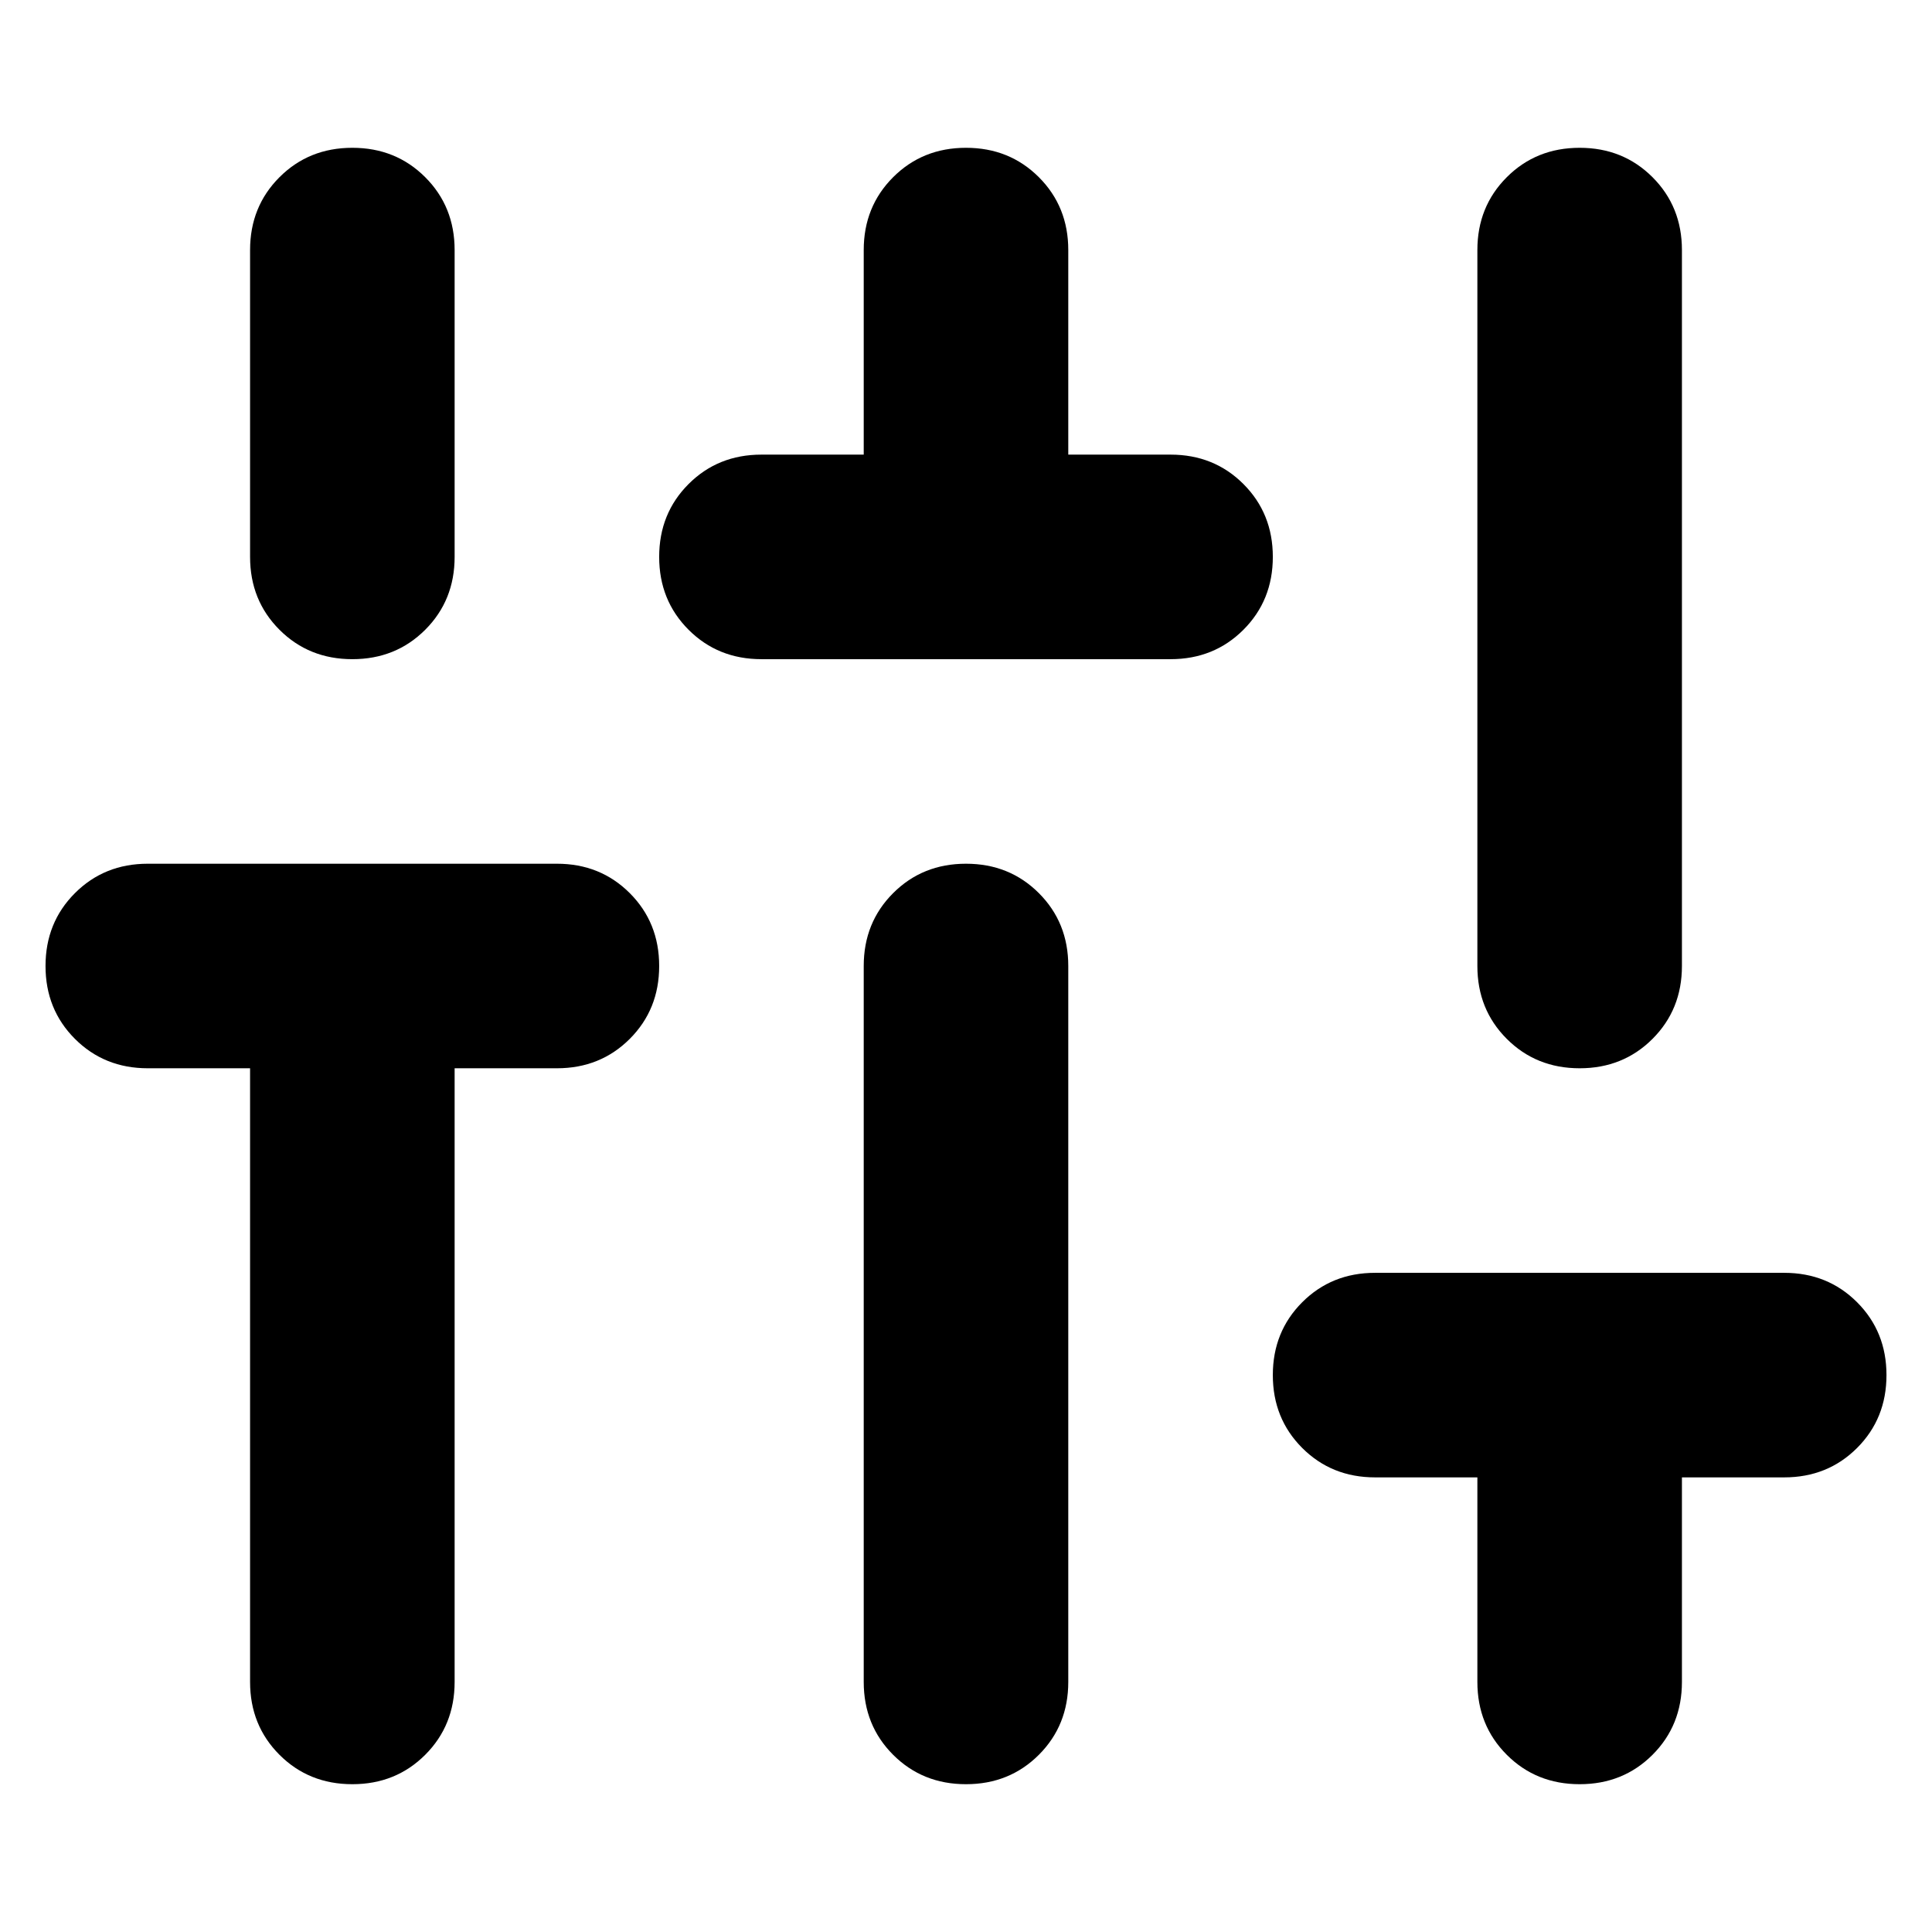
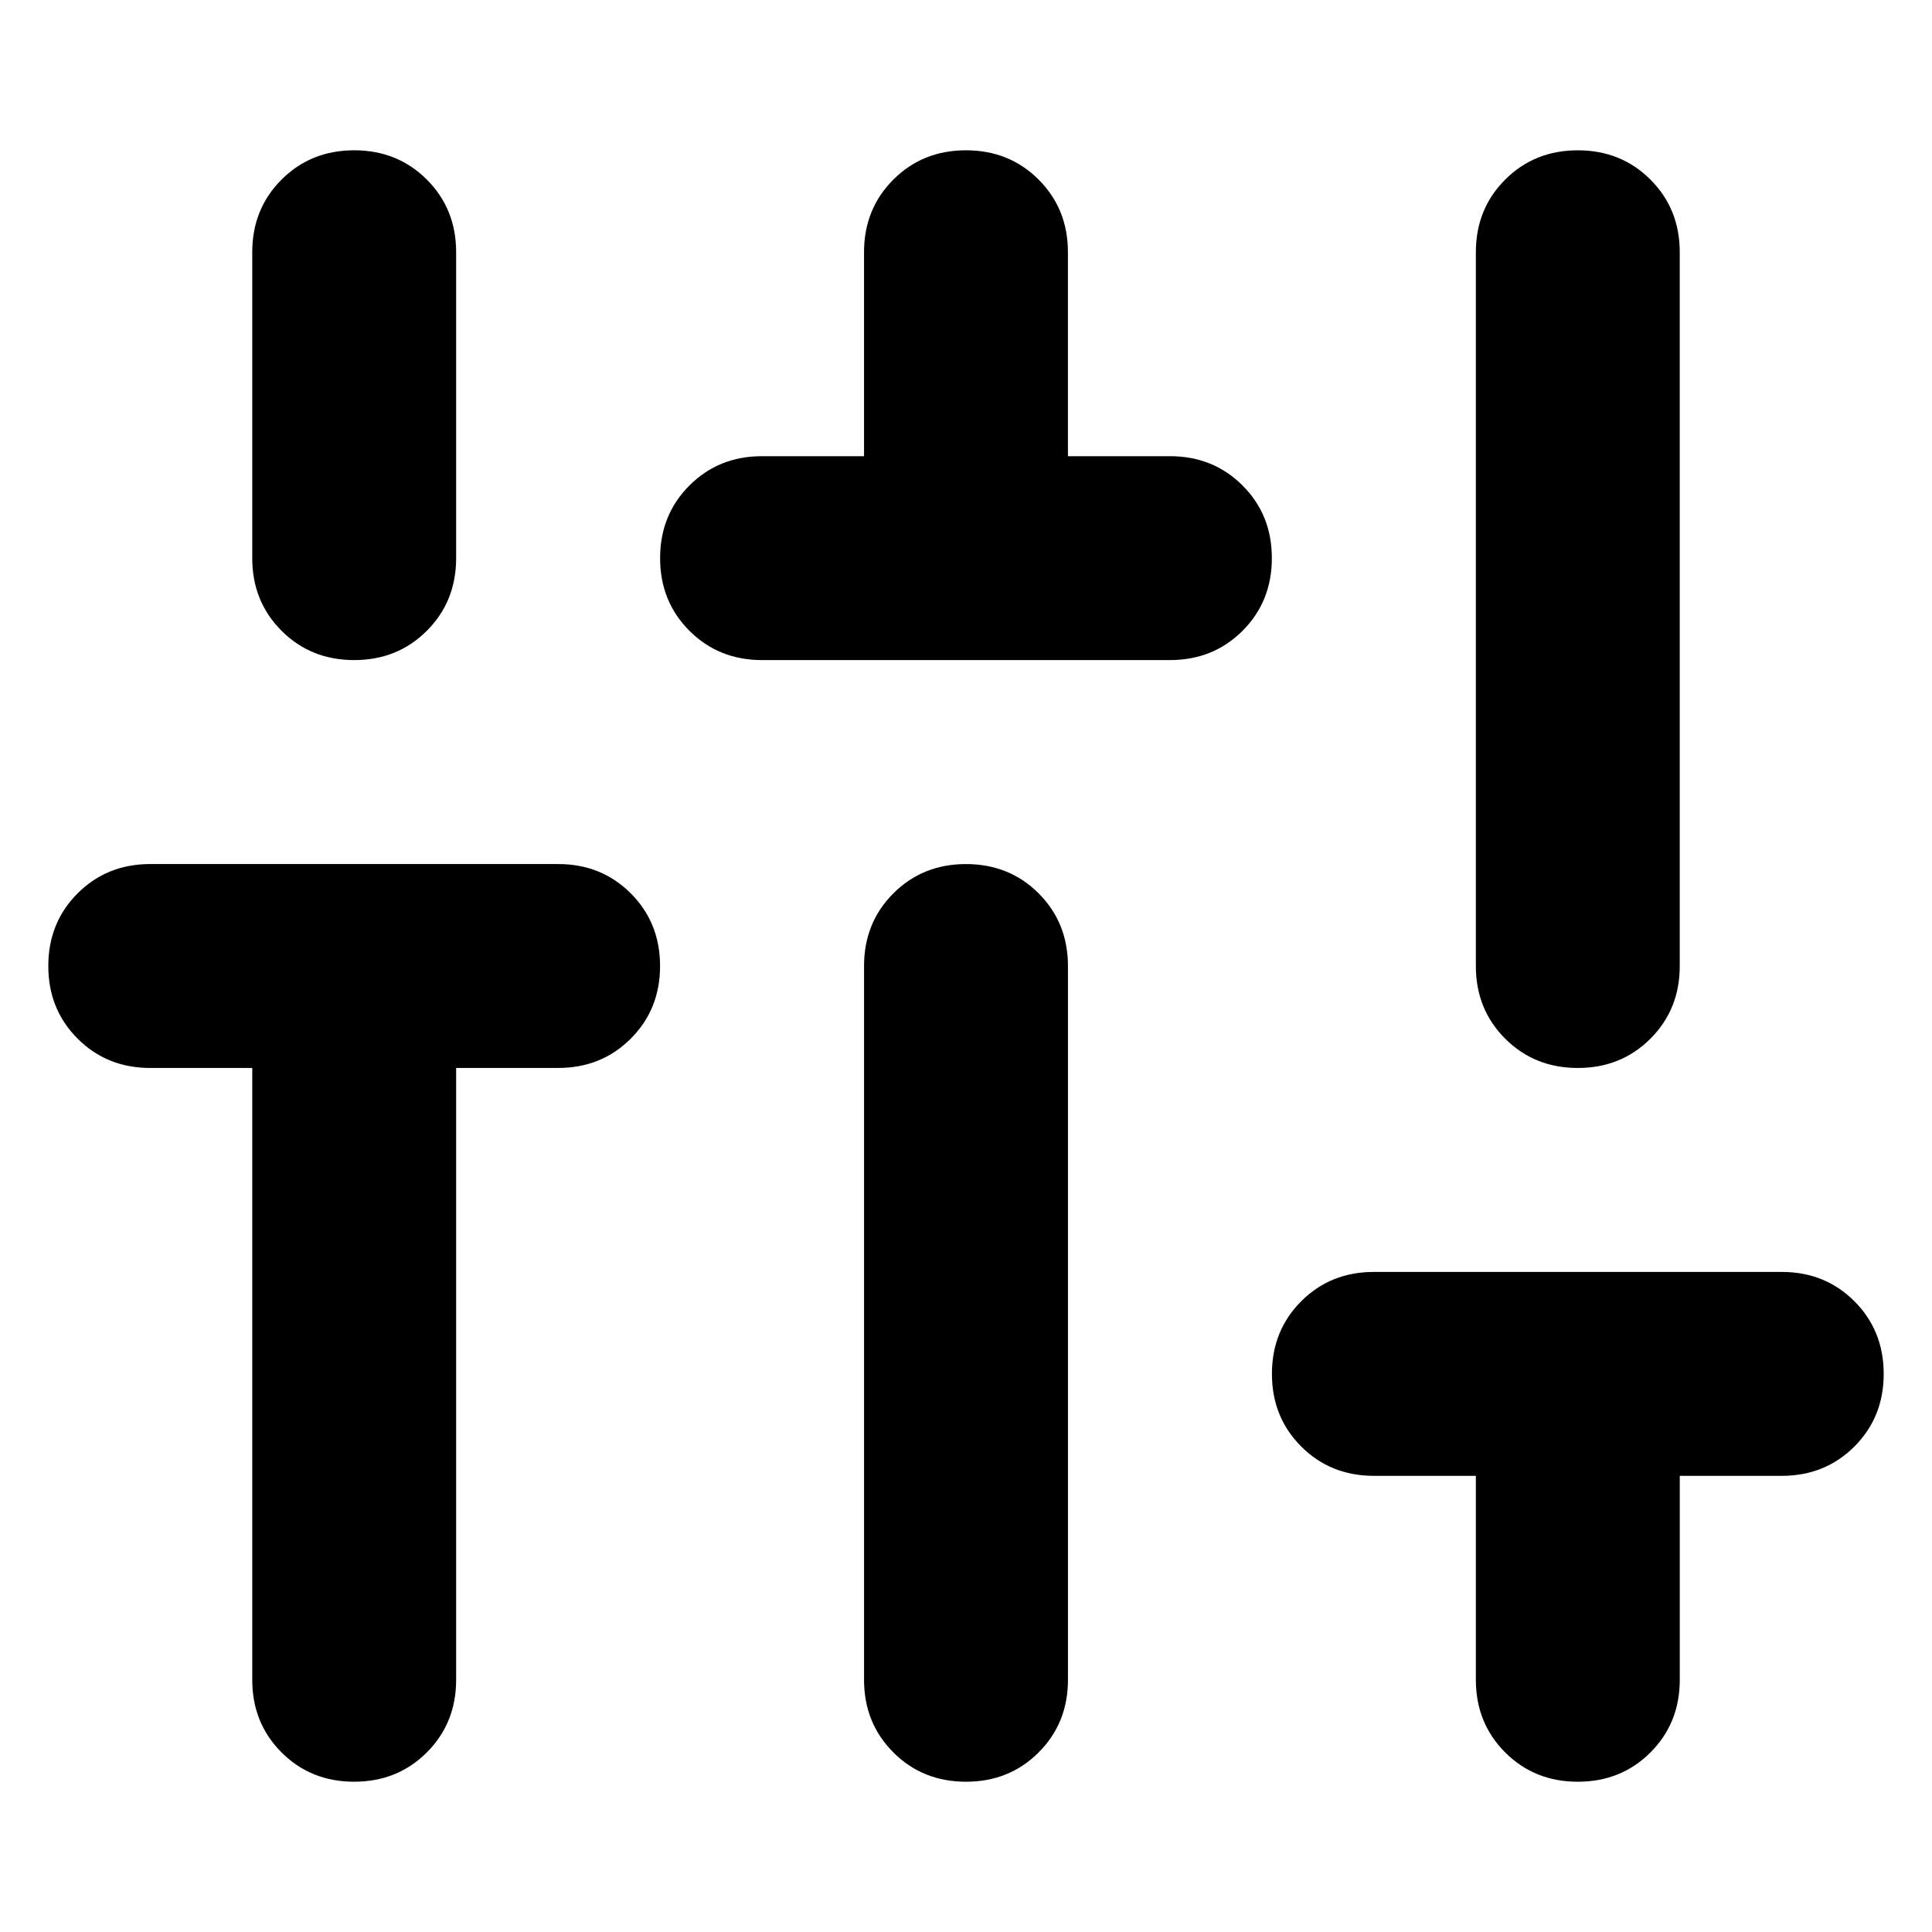
- <svg xmlns="http://www.w3.org/2000/svg" viewBox="0 -960 960 960" height="1px" width="1px">
-   <path style="stroke-width:1.263" d="m 175.08,-73.44 q -21.598,0 -36.209,-14.611 Q 124.26,-102.661 124.26,-124.26 V -429.18 H 73.44 q -21.599,0 -36.209,-14.611 -14.611,-14.611 -14.611,-36.209 0,-21.598 14.611,-36.209 Q 51.841,-530.82 73.44,-530.82 h 203.28 q 21.599,0 36.209,14.611 14.611,14.611 14.611,36.209 0,21.599 -14.611,36.209 -14.611,14.611 -36.209,14.611 h -50.82 v 304.92 q 0,21.599 -14.611,36.209 Q 196.678,-73.44 175.08,-73.44 Z m 0,-559.02 q -21.598,0 -36.209,-14.611 Q 124.26,-661.682 124.26,-683.28 v -152.46 q 0,-21.599 14.611,-36.209 14.611,-14.611 36.209,-14.611 21.598,0 36.209,14.611 14.611,14.611 14.611,36.209 v 152.46 q 0,21.598 -14.611,36.209 -14.611,14.611 -36.209,14.611 z m 203.28,0 q -21.599,0 -36.209,-14.611 -14.611,-14.611 -14.611,-36.209 0,-21.599 14.611,-36.209 Q 356.761,-734.1 378.36,-734.1 h 50.82 v -101.64 q 0,-21.599 14.611,-36.209 Q 458.402,-886.56 480,-886.56 q 21.598,0 36.209,14.611 14.611,14.611 14.611,36.209 V -734.1 h 50.82 q 21.599,0 36.209,14.611 14.611,14.611 14.611,36.209 0,21.598 -14.611,36.209 -14.611,14.611 -36.209,14.611 z M 480,-73.44 q -21.598,0 -36.209,-14.611 -14.611,-14.611 -14.611,-36.209 v -355.74 q 0,-21.598 14.611,-36.209 Q 458.402,-530.82 480,-530.82 q 21.598,0 36.209,14.611 14.611,14.611 14.611,36.209 v 355.74 q 0,21.599 -14.611,36.209 Q 501.598,-73.44 480,-73.44 Z m 304.92,0 q -21.598,0 -36.209,-14.611 -14.611,-14.611 -14.611,-36.209 v -101.64 h -50.82 q -21.599,0 -36.209,-14.611 -14.611,-14.611 -14.611,-36.209 0,-21.598 14.611,-36.209 14.611,-14.611 36.209,-14.611 h 203.28 q 21.599,0 36.209,14.611 14.611,14.611 14.611,36.209 0,21.598 -14.611,36.209 -14.611,14.611 -36.209,14.611 H 835.74 v 101.64 q 0,21.599 -14.611,36.209 Q 806.518,-73.44 784.92,-73.44 Z m 0,-355.74 q -21.598,0 -36.209,-14.611 -14.611,-14.611 -14.611,-36.209 v -355.74 q 0,-21.599 14.611,-36.209 14.611,-14.611 36.209,-14.611 21.598,0 36.209,14.611 14.611,14.611 14.611,36.209 v 355.74 q 0,21.599 -14.611,36.209 -14.611,14.611 -36.209,14.611 z" />
+ <svg xmlns="http://www.w3.org/2000/svg" viewBox="0 0 100 100" height="1" width="1">
+   <path d="m 18.333,92.222 q -2.243,0 -3.76,-1.517 -1.517,-1.517 -1.517,-3.76 V 55.278 H 7.778 q -2.243,0 -3.76,-1.517 Q 2.5,52.243 2.5,50 q 0,-2.243 1.517,-3.76 1.517,-1.517 3.76,-1.517 h 21.111 q 2.243,0 3.76,1.517 1.517,1.517 1.517,3.76 0,2.243 -1.517,3.76 -1.517,1.517 -3.76,1.517 h -5.278 v 31.667 q 0,2.243 -1.517,3.76 -1.517,1.517 -3.76,1.517 z m 0,-58.056 q -2.243,0 -3.76,-1.517 -1.517,-1.517 -1.517,-3.76 v -15.833 q 0,-2.243 1.517,-3.76 1.517,-1.517 3.76,-1.517 2.243,0 3.76,1.517 1.517,1.517 1.517,3.76 v 15.833 q 0,2.243 -1.517,3.76 -1.517,1.517 -3.76,1.517 z m 21.111,0 q -2.243,0 -3.76,-1.517 -1.517,-1.517 -1.517,-3.76 0,-2.243 1.517,-3.76 1.517,-1.517 3.76,-1.517 h 5.278 v -10.556 q 0,-2.243 1.517,-3.76 1.517,-1.517 3.76,-1.517 2.243,0 3.76,1.517 1.517,1.517 1.517,3.76 v 10.556 h 5.278 q 2.243,0 3.76,1.517 1.517,1.517 1.517,3.76 0,2.243 -1.517,3.76 -1.517,1.517 -3.76,1.517 z M 50,92.222 q -2.243,0 -3.76,-1.517 -1.517,-1.517 -1.517,-3.76 v -36.944 q 0,-2.243 1.517,-3.76 1.517,-1.517 3.76,-1.517 2.243,0 3.76,1.517 1.517,1.517 1.517,3.76 v 36.944 q 0,2.243 -1.517,3.76 -1.517,1.517 -3.76,1.517 z m 31.667,0 q -2.243,0 -3.76,-1.517 -1.517,-1.517 -1.517,-3.76 v -10.556 h -5.278 q -2.243,0 -3.76,-1.517 -1.517,-1.517 -1.517,-3.76 0,-2.243 1.517,-3.76 1.517,-1.517 3.76,-1.517 h 21.111 q 2.243,0 3.76,1.517 1.517,1.517 1.517,3.76 0,2.243 -1.517,3.76 -1.517,1.517 -3.76,1.517 h -5.278 v 10.556 q 0,2.243 -1.517,3.76 -1.517,1.517 -3.76,1.517 z m 0,-36.944 q -2.243,0 -3.76,-1.517 -1.517,-1.517 -1.517,-3.76 v -36.944 q 0,-2.243 1.517,-3.76 1.517,-1.517 3.76,-1.517 2.243,0 3.76,1.517 1.517,1.517 1.517,3.76 v 36.944 q 0,2.243 -1.517,3.76 -1.517,1.517 -3.76,1.517 z" style="stroke-width:0.131" />
</svg>
